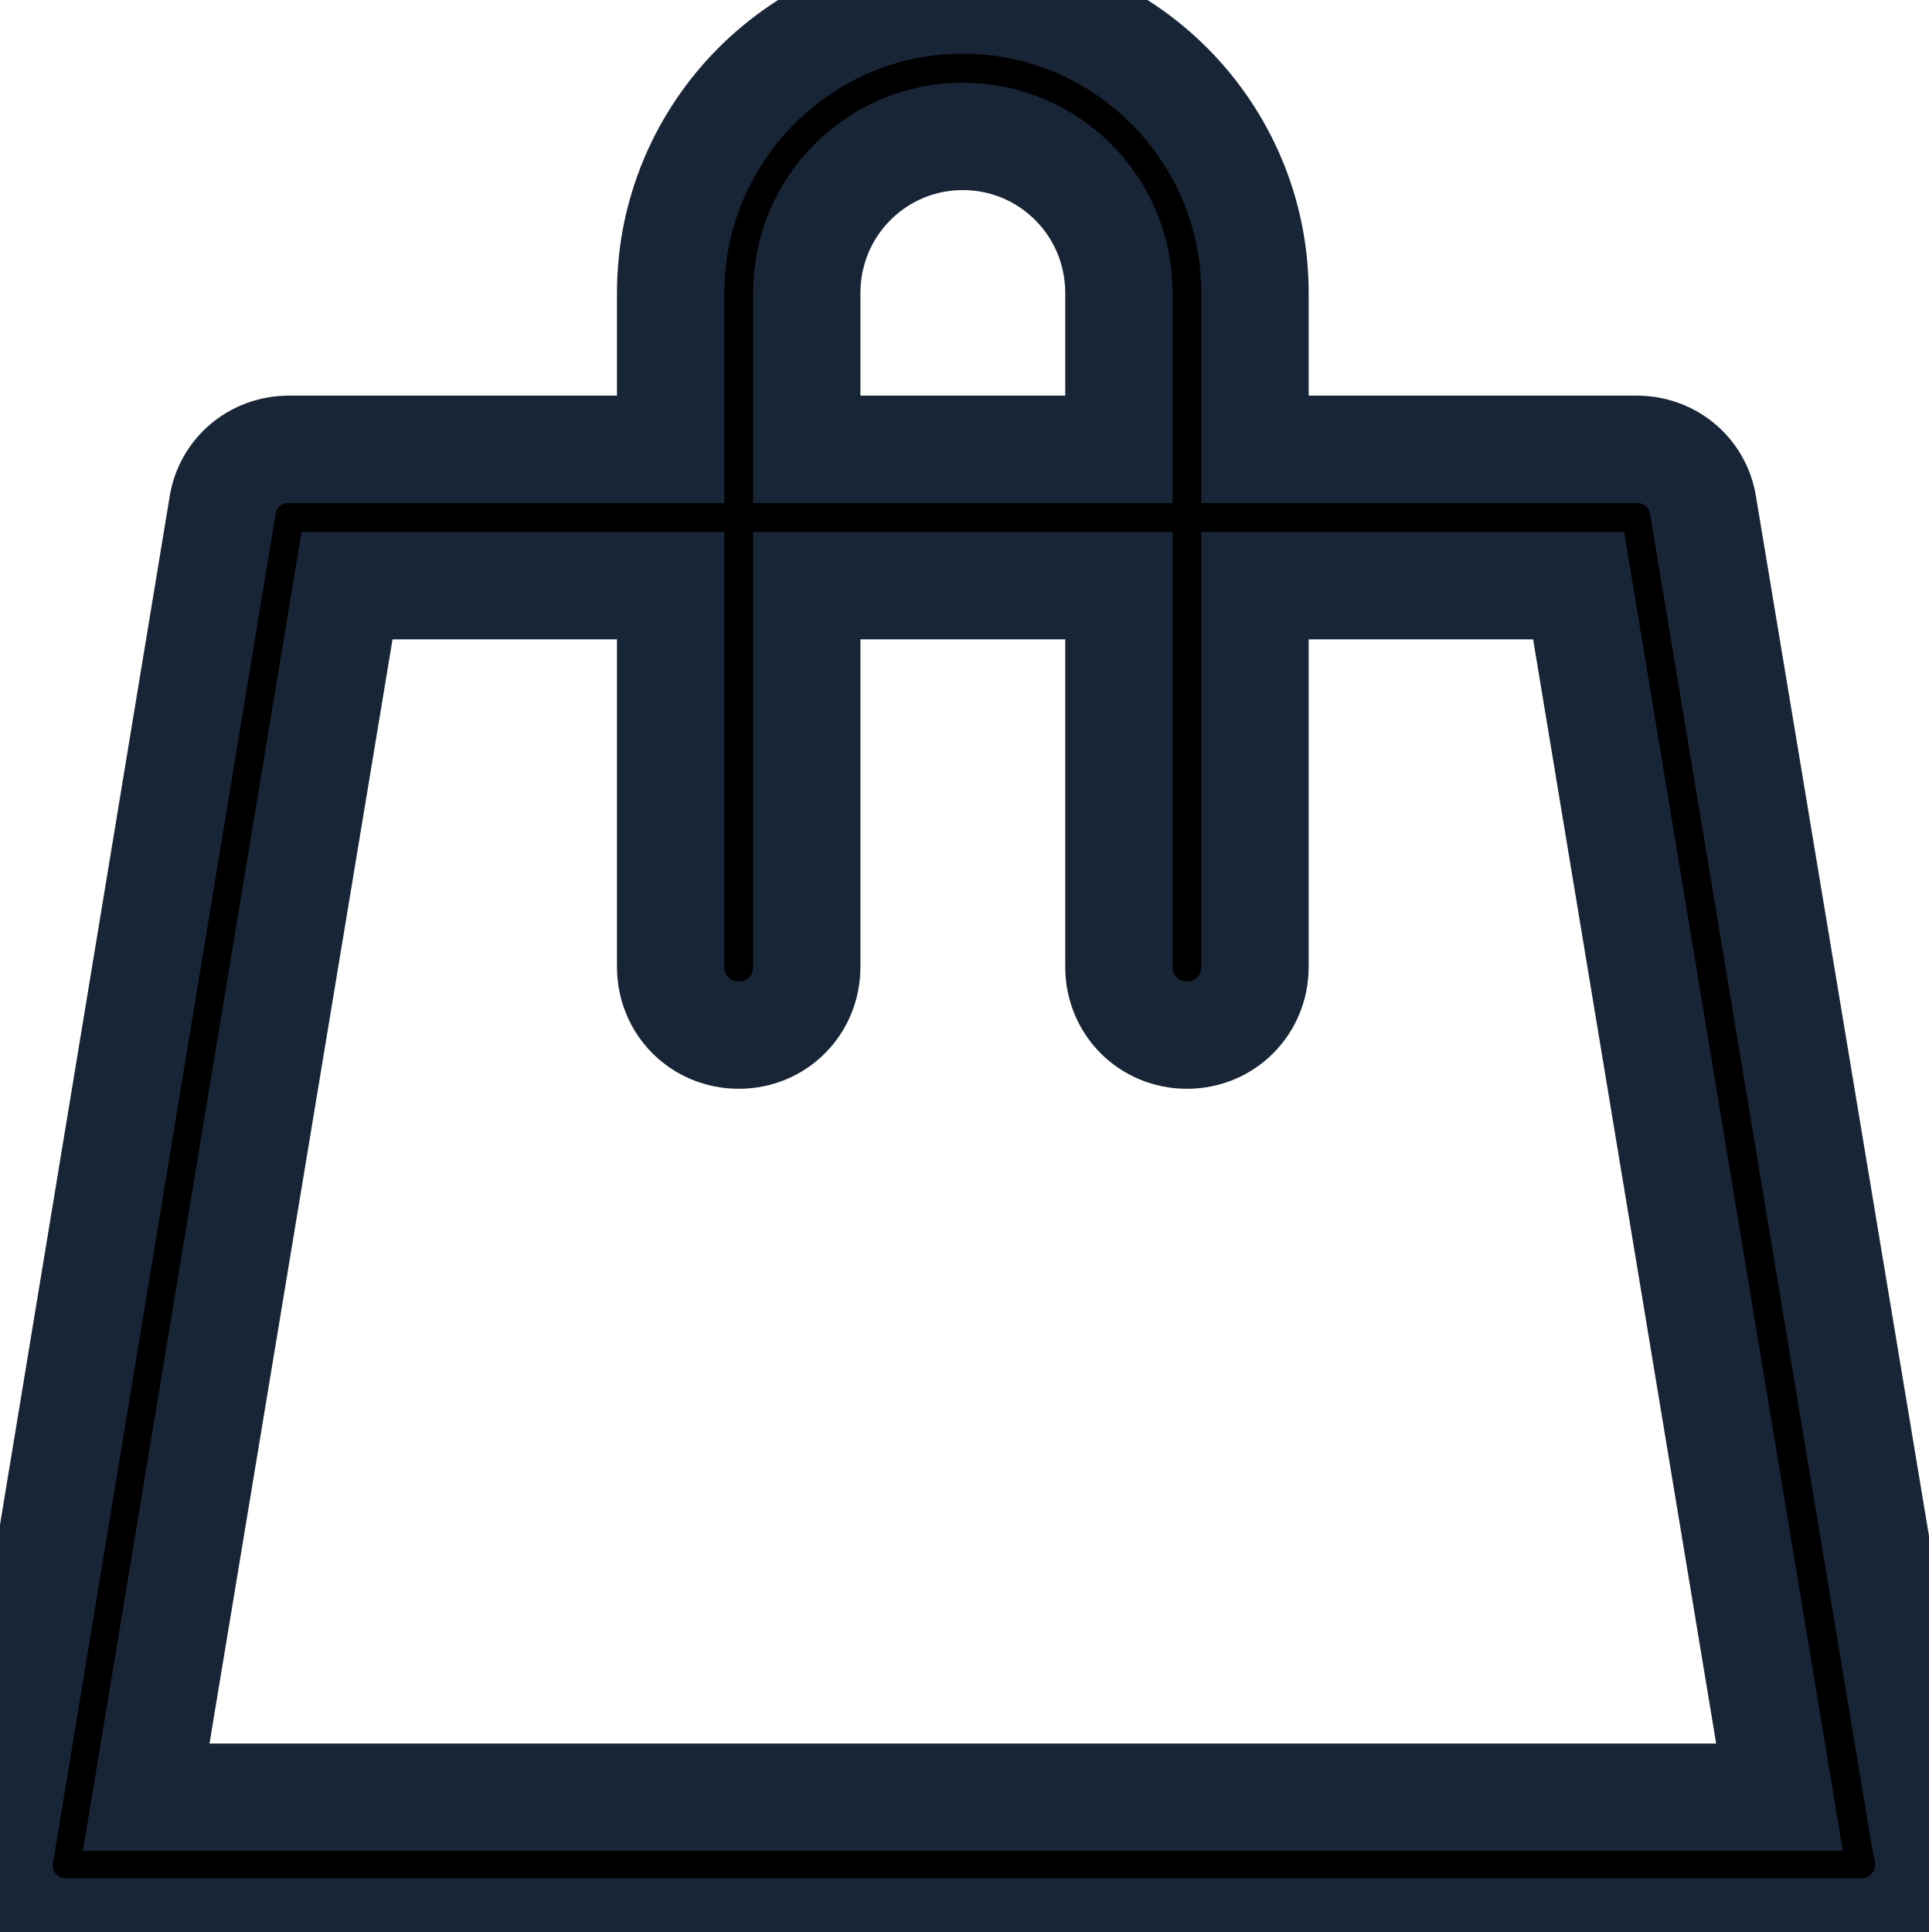
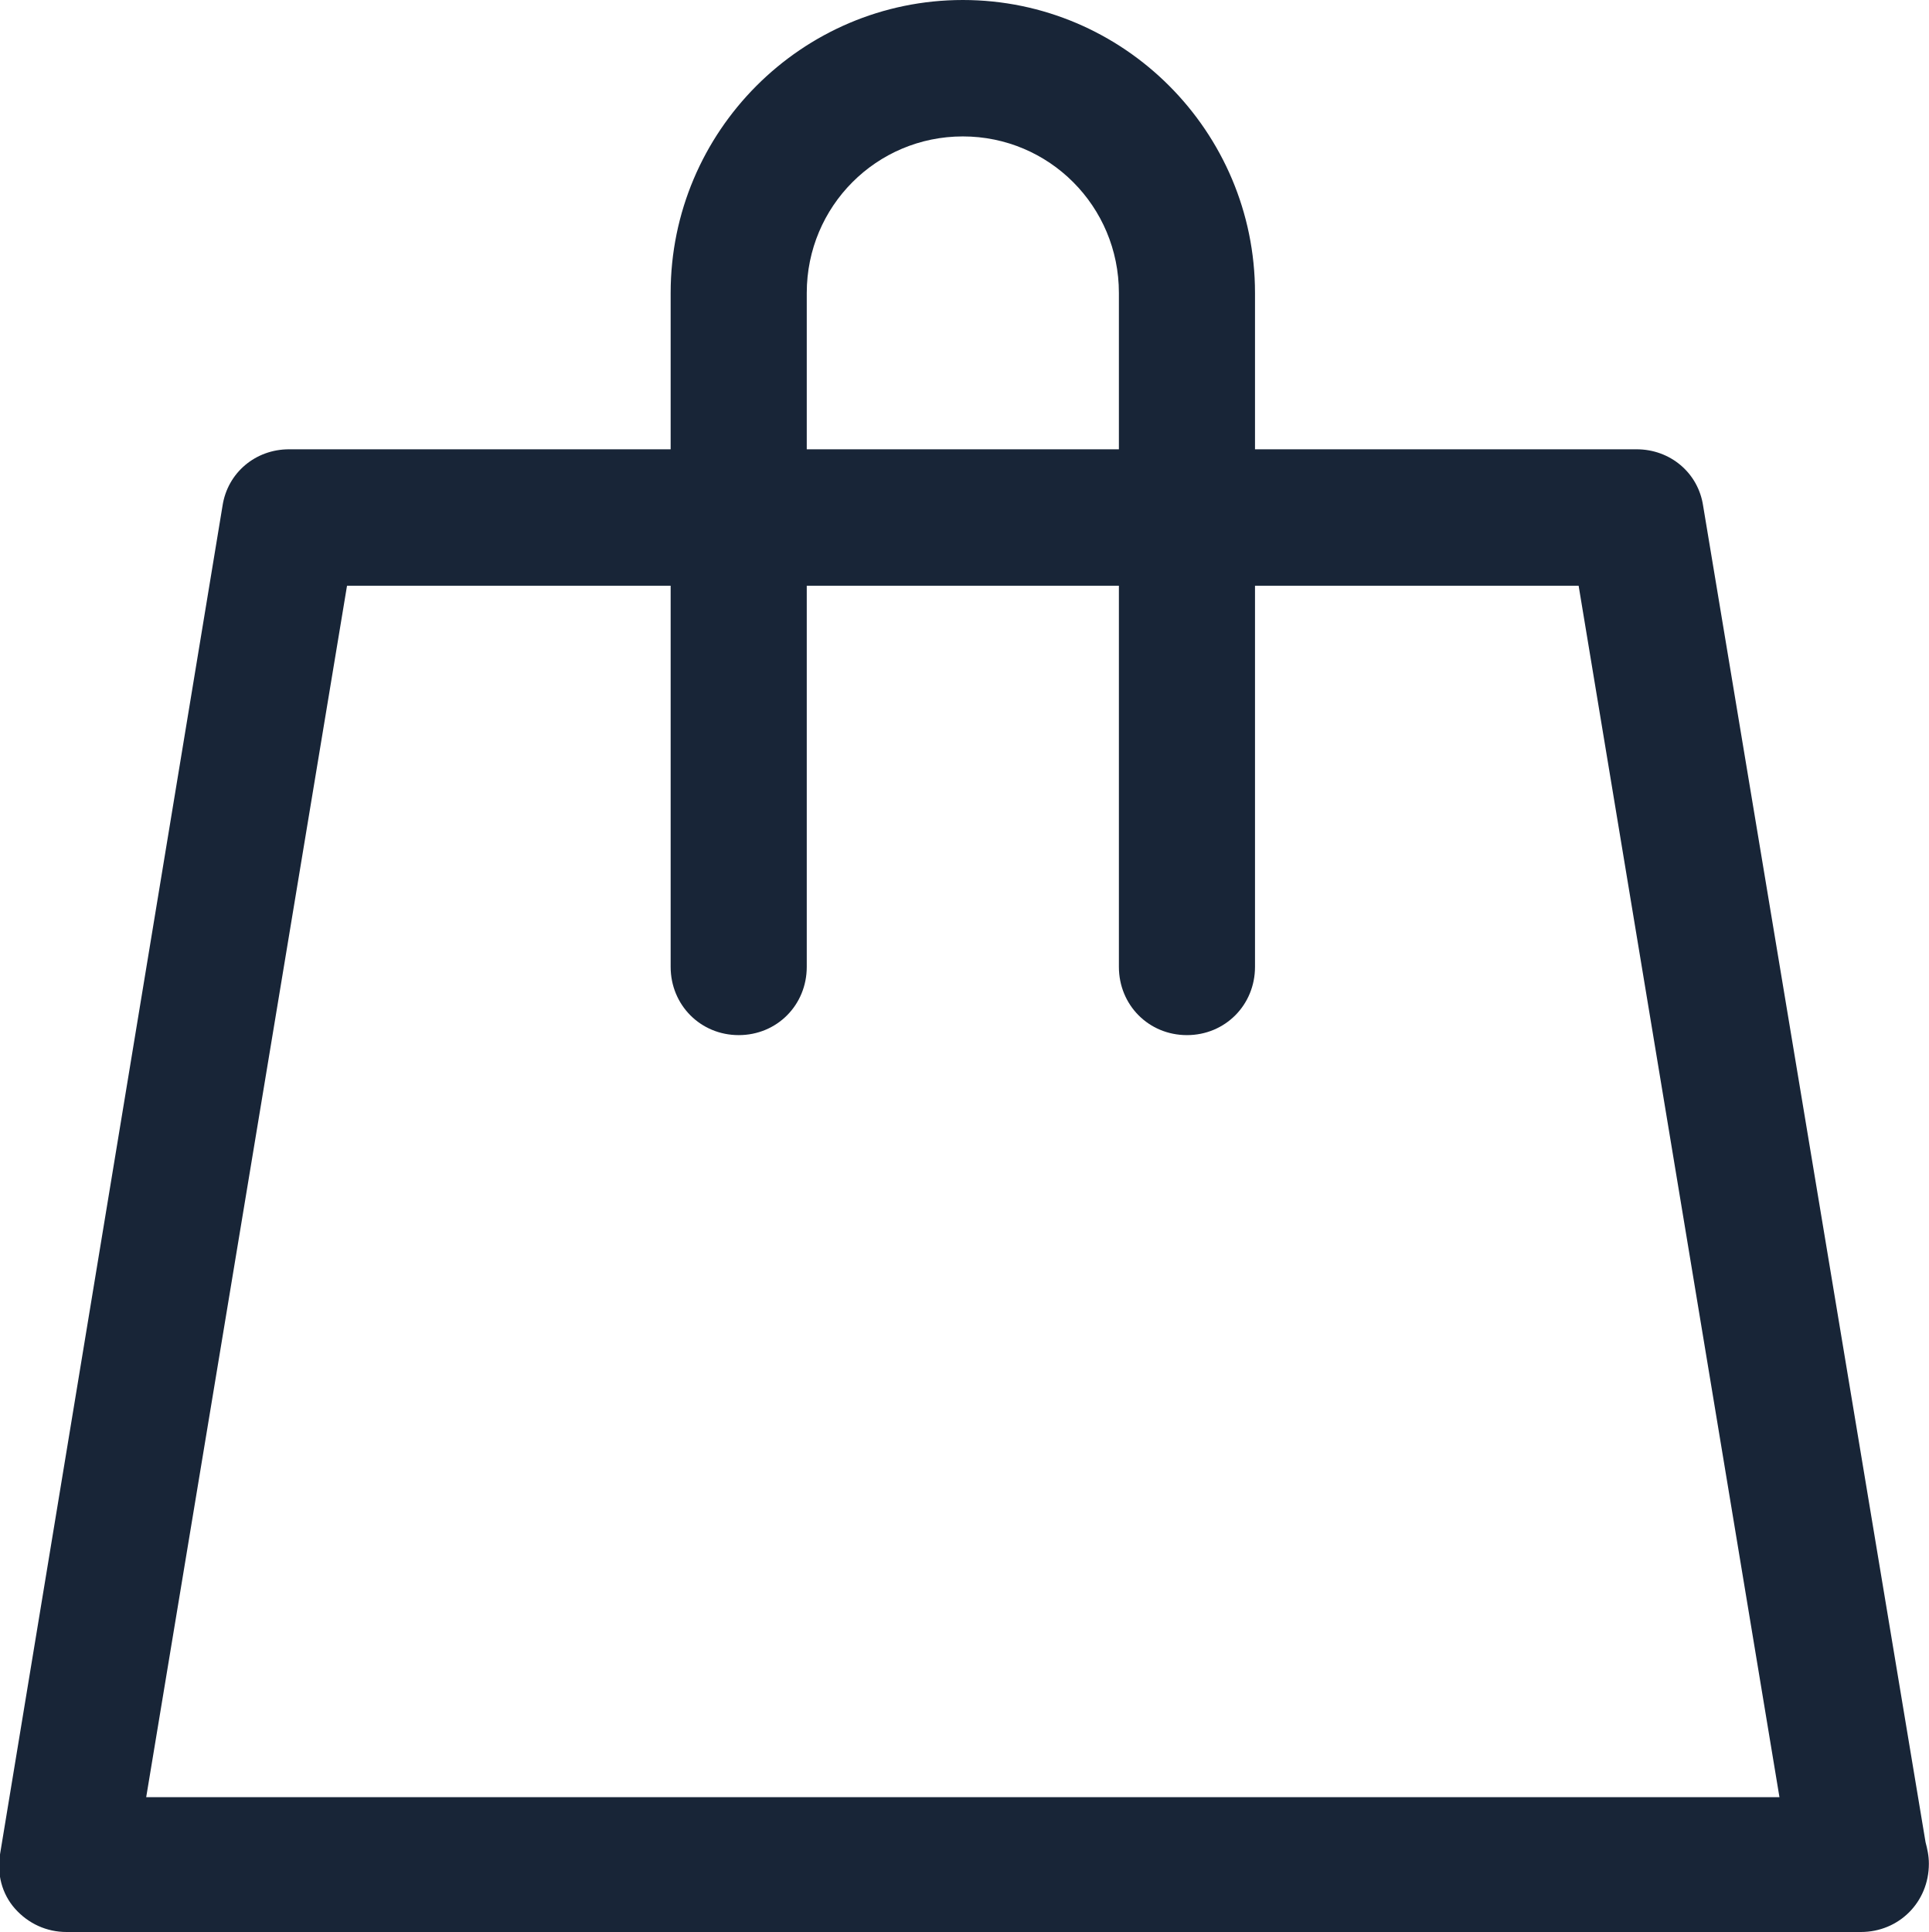
<svg xmlns="http://www.w3.org/2000/svg" preserveAspectRatio="xMidYMid" width="17.97" height="18" viewBox="0 0 17.97 18">
-   <path stroke="#182537" d="M15.867,4.713 C15.821,4.403 15.558,4.186 15.248,4.186 L11.692,4.186 L11.692,2.729 C11.692,1.225 10.470,0.000 8.970,0.000 C7.470,0.000 6.248,1.225 6.248,2.729 L6.248,4.186 L2.692,4.186 C2.382,4.186 2.120,4.403 2.073,4.713 L0.001,17.271 C-0.030,17.457 0.016,17.643 0.140,17.783 C0.264,17.922 0.434,18.000 0.620,18.000 L17.321,18.000 C17.321,18.000 17.321,18.000 17.336,18.000 C17.692,18.000 17.970,17.721 17.970,17.364 C17.970,17.287 17.955,17.225 17.939,17.163 L15.867,4.713 ZM7.516,2.729 C7.516,1.922 8.166,1.271 8.970,1.271 C9.774,1.271 10.424,1.922 10.424,2.729 L10.424,4.186 L7.516,4.186 L7.516,2.729 ZM1.362,16.744 L3.233,5.457 L6.248,5.457 L6.248,9.008 C6.248,9.364 6.527,9.644 6.882,9.644 C7.238,9.644 7.516,9.364 7.516,9.008 L7.516,5.457 L10.424,5.457 L10.424,9.008 C10.424,9.364 10.702,9.644 11.058,9.644 C11.413,9.644 11.692,9.364 11.692,9.008 L11.692,5.457 L14.707,5.457 L16.578,16.744 L1.362,16.744 Z" class="cls-1" />
+   <defs>
+     <style>
+       .cls-1 {
+         fill: #182537;
+         fill-rule: evenodd;
+       }
+     </style>
+   </defs>
+   <path d="M15.867,4.713 C15.821,4.403 15.558,4.186 15.248,4.186 L11.692,4.186 L11.692,2.729 C11.692,1.225 10.470,0.000 8.970,0.000 C7.470,0.000 6.248,1.225 6.248,2.729 L6.248,4.186 L2.692,4.186 C2.382,4.186 2.120,4.403 2.073,4.713 L0.001,17.271 C-0.030,17.457 0.016,17.643 0.140,17.783 C0.264,17.922 0.434,18.000 0.620,18.000 L17.321,18.000 C17.321,18.000 17.321,18.000 17.336,18.000 C17.692,18.000 17.970,17.721 17.970,17.364 C17.970,17.287 17.955,17.225 17.939,17.163 L15.867,4.713 ZM7.516,2.729 C7.516,1.922 8.166,1.271 8.970,1.271 C9.774,1.271 10.424,1.922 10.424,2.729 L10.424,4.186 L7.516,4.186 L7.516,2.729 ZM1.362,16.744 L3.233,5.457 L6.248,5.457 L6.248,9.008 C6.248,9.364 6.527,9.644 6.882,9.644 C7.238,9.644 7.516,9.364 7.516,9.008 L7.516,5.457 L10.424,5.457 L10.424,9.008 C10.424,9.364 10.702,9.644 11.058,9.644 C11.413,9.644 11.692,9.364 11.692,9.008 L11.692,5.457 L14.707,5.457 L16.578,16.744 L1.362,16.744 Z" class="cls-1" />
</svg>
